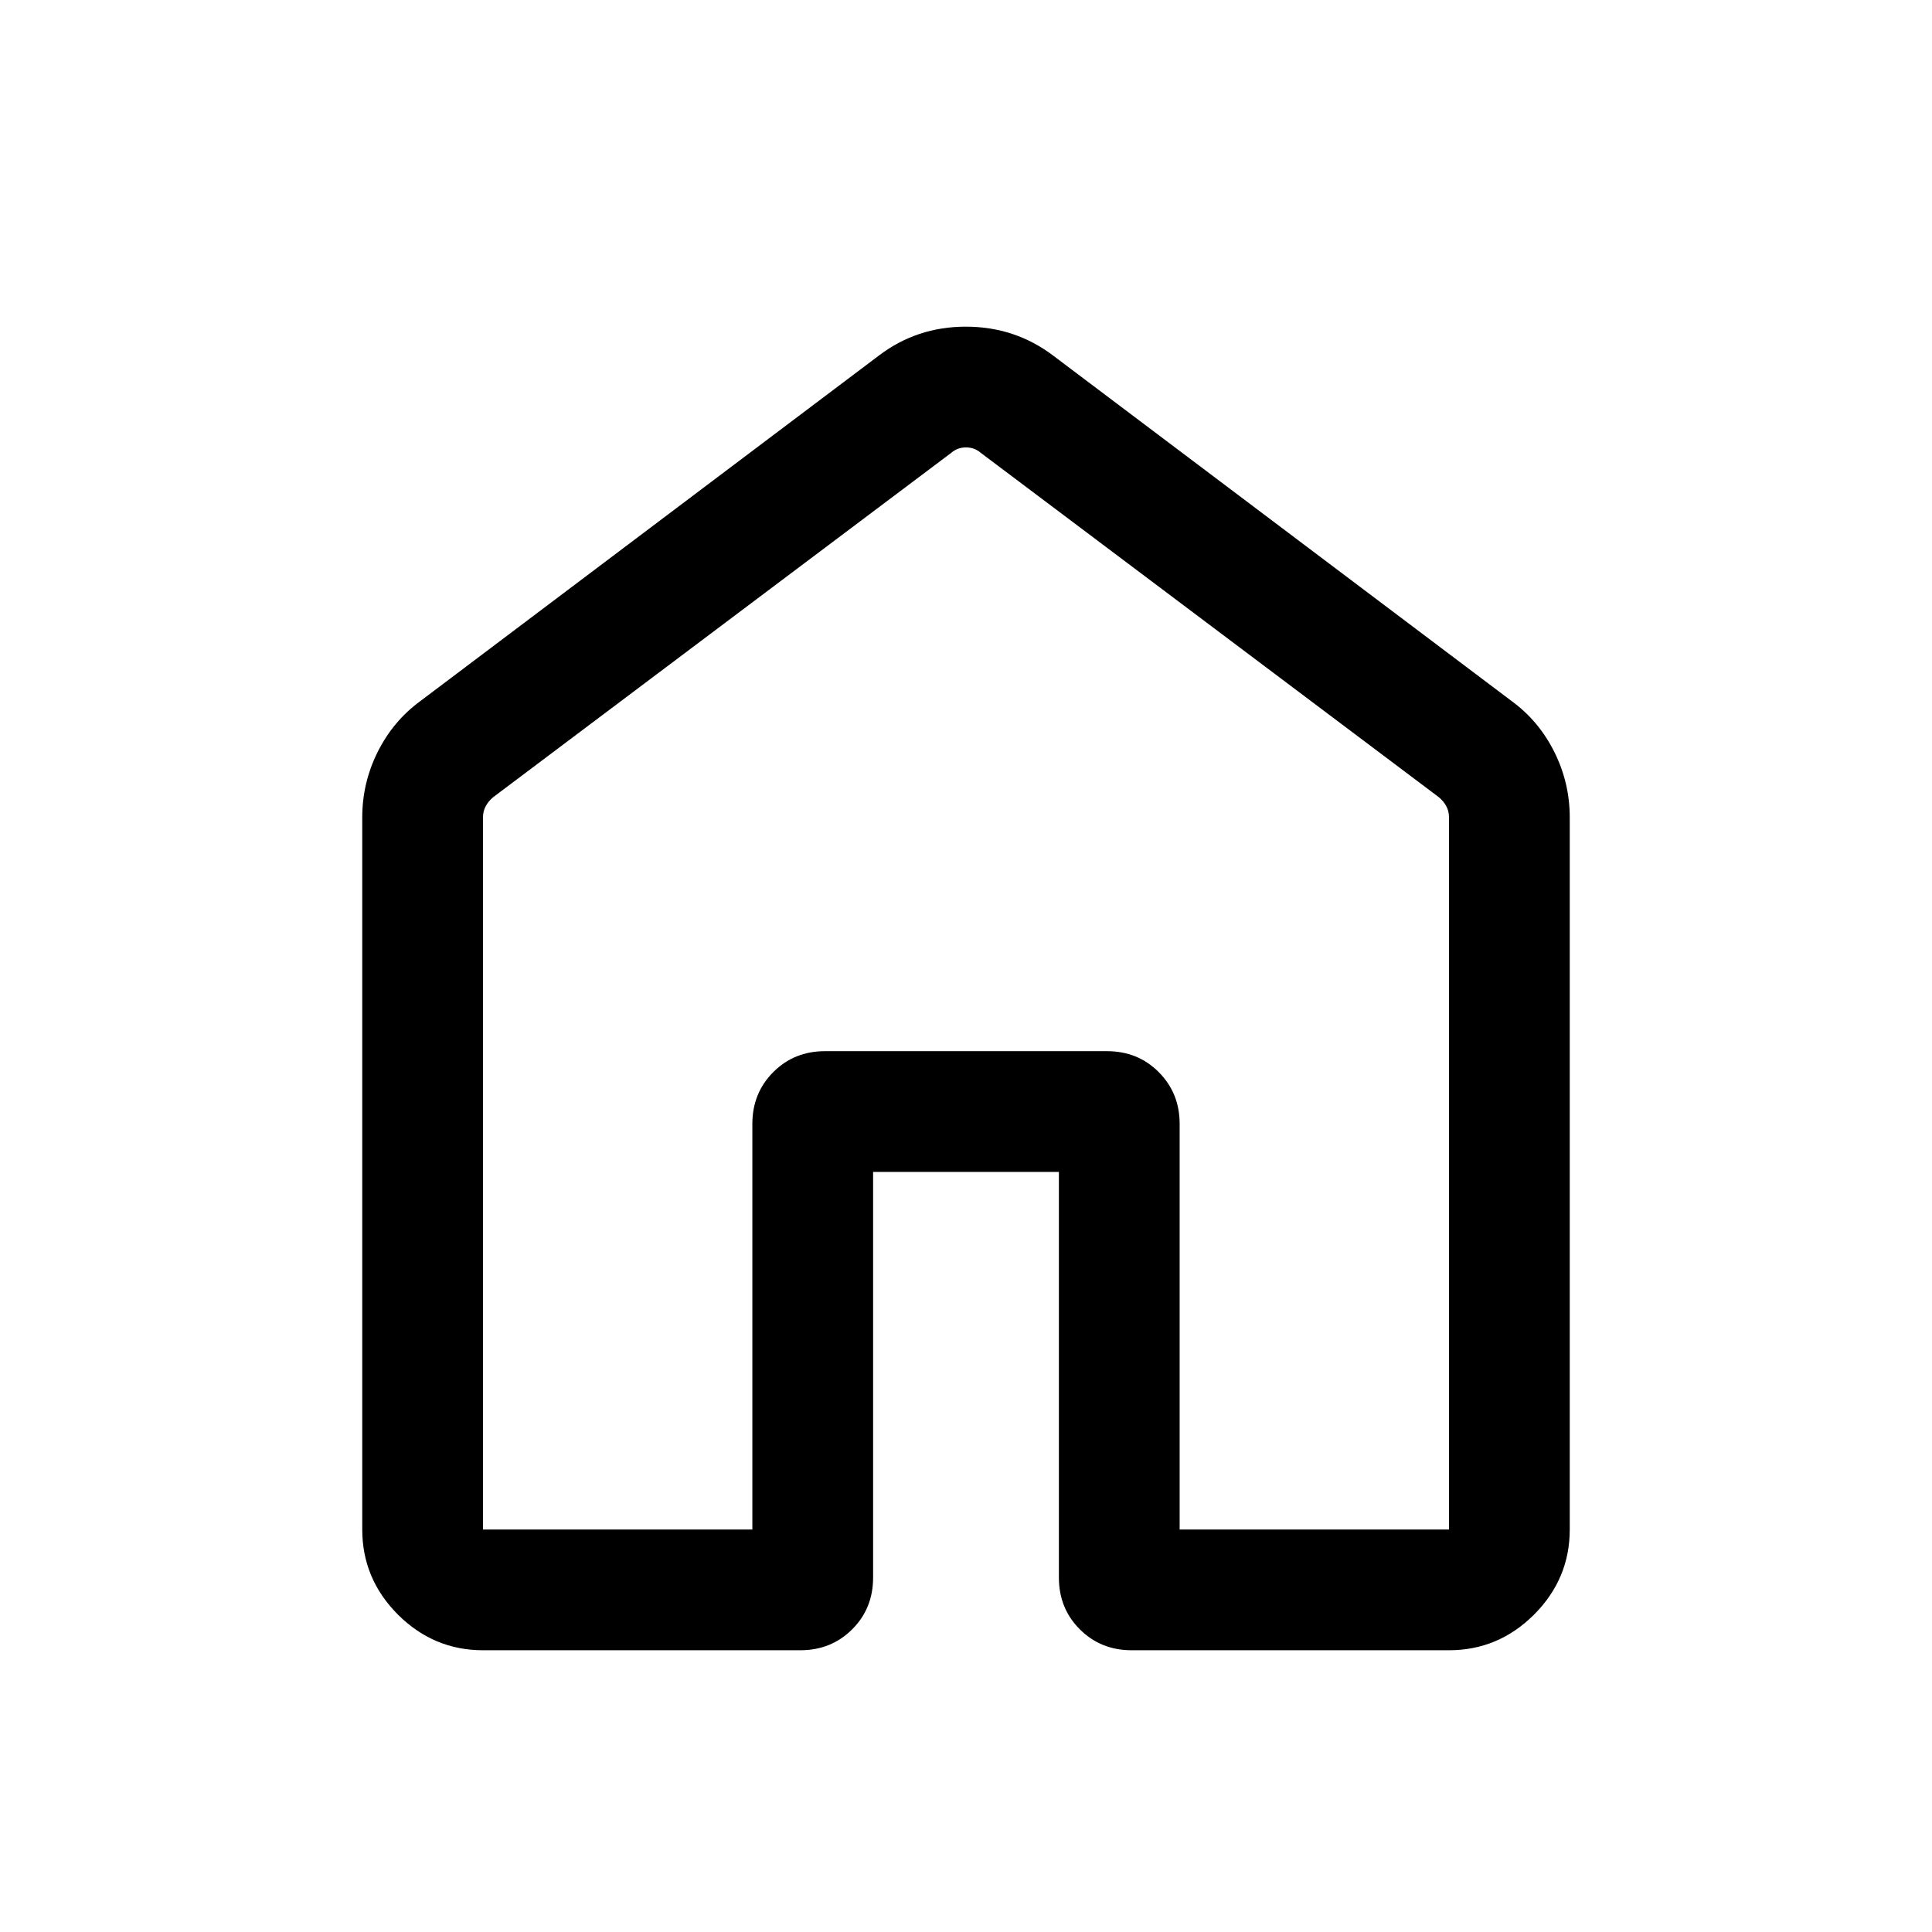
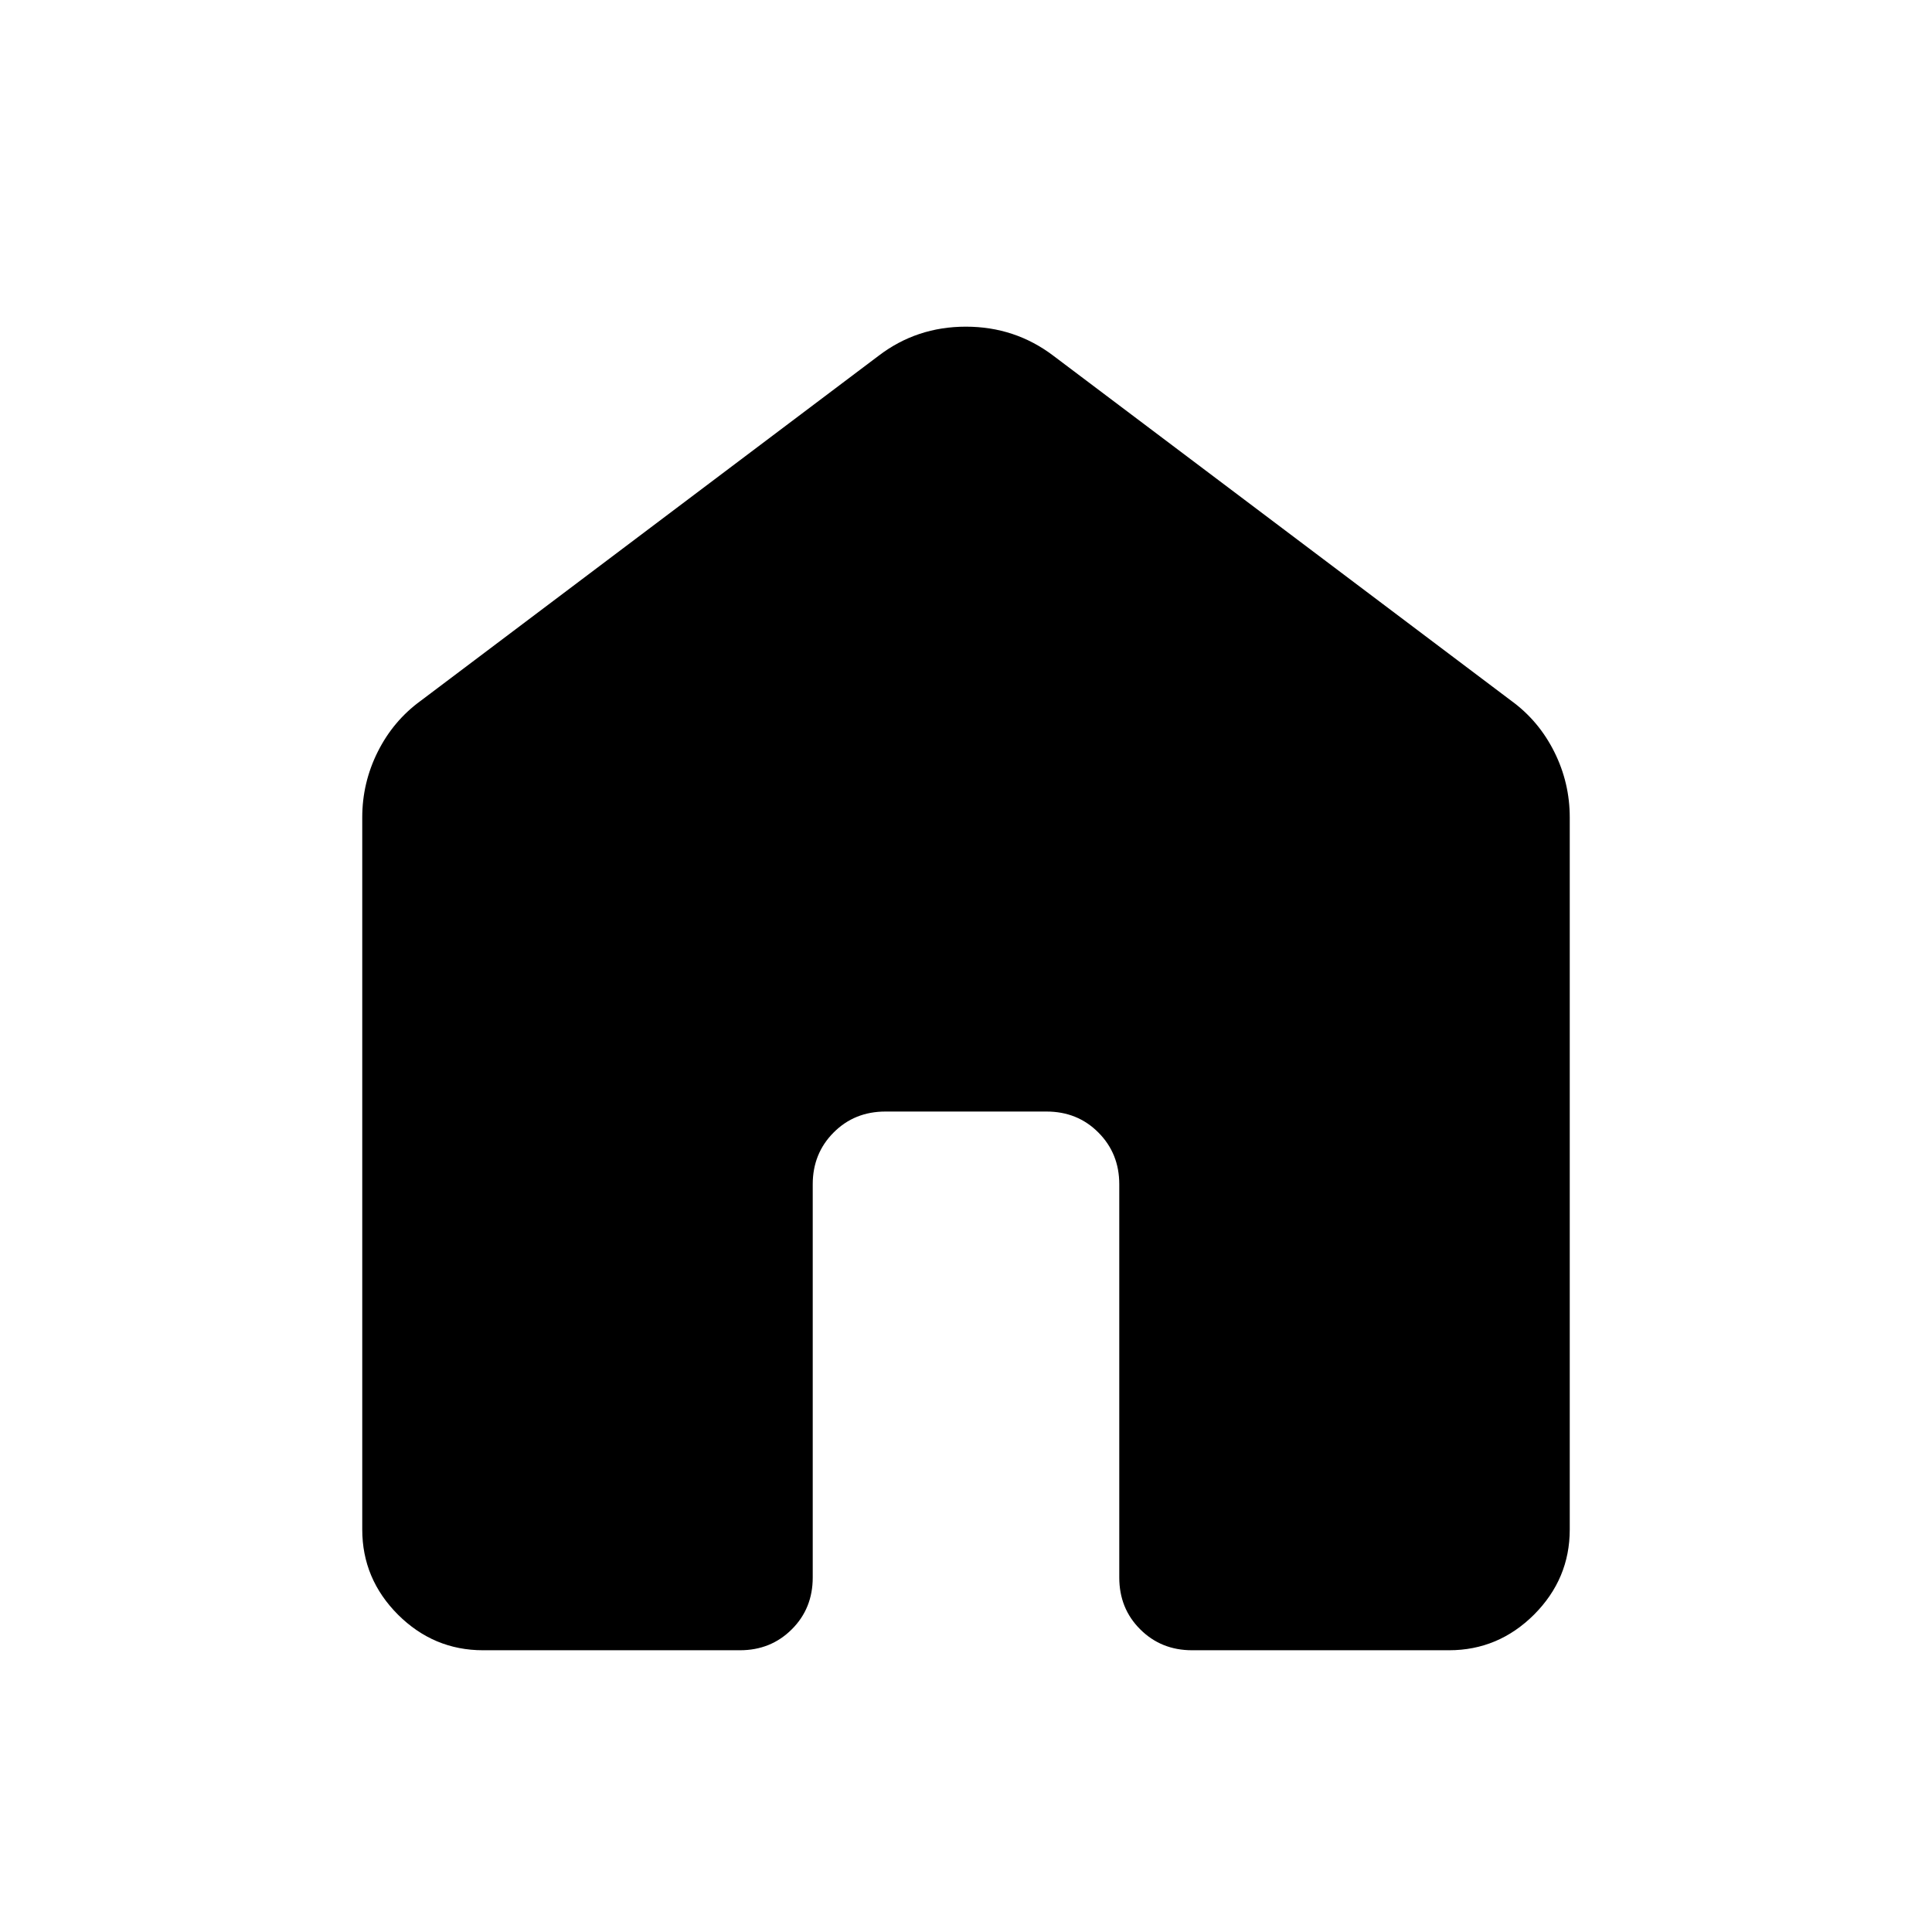
<svg xmlns="http://www.w3.org/2000/svg" width="24" height="24" viewBox="0 0 24 24" fill="none">
-   <mask id="mask0_452_7067" style="mask-type:alpha" maskUnits="userSpaceOnUse" x="0" y="0" width="24" height="24">
+   <mask id="mask0_452_8182" style="mask-type:alpha" maskUnits="userSpaceOnUse" x="0" y="0" width="24" height="24">
    <rect width="24" height="24" fill="#D9D9D9" />
  </mask>
-   <g mask="url(#mask0_452_7067)">
-     <path d="M6 19H9.346V13.961C9.346 13.706 9.433 13.491 9.606 13.318C9.779 13.144 9.994 13.058 10.25 13.058H13.75C14.006 13.058 14.221 13.144 14.394 13.318C14.567 13.491 14.654 13.706 14.654 13.961V19H18V10.154C18 10.103 17.989 10.056 17.966 10.014C17.944 9.973 17.913 9.936 17.875 9.904L12.183 5.625C12.131 5.58 12.07 5.558 12 5.558C11.93 5.558 11.869 5.58 11.817 5.625L6.125 9.904C6.087 9.936 6.056 9.973 6.034 10.014C6.011 10.056 6 10.103 6 10.154V19ZM4.5 19V10.154C4.5 9.868 4.564 9.596 4.692 9.34C4.82 9.084 4.997 8.873 5.223 8.708L10.915 4.419C11.231 4.178 11.592 4.058 11.998 4.058C12.405 4.058 12.767 4.178 13.085 4.419L18.777 8.708C19.003 8.873 19.18 9.084 19.308 9.34C19.436 9.596 19.5 9.868 19.5 10.154V19C19.5 19.409 19.352 19.761 19.057 20.057C18.761 20.352 18.409 20.5 18 20.5H14.058C13.802 20.5 13.587 20.413 13.414 20.24C13.24 20.067 13.154 19.852 13.154 19.596V14.558H10.846V19.596C10.846 19.852 10.76 20.067 10.586 20.24C10.413 20.413 10.198 20.5 9.942 20.5H6C5.591 20.5 5.239 20.352 4.943 20.057C4.648 19.761 4.5 19.409 4.5 19Z" fill="black" />
+   <g mask="url(#mask0_452_8182)">
+     <path d="M4.5 19V10.154C4.5 9.868 4.564 9.596 4.692 9.34C4.82 9.084 4.997 8.873 5.223 8.708L10.915 4.419C11.231 4.178 11.592 4.058 11.998 4.058C12.405 4.058 12.767 4.178 13.085 4.419L18.777 8.708C19.003 8.873 19.18 9.084 19.308 9.34C19.436 9.596 19.5 9.868 19.5 10.154V19C19.5 19.409 19.352 19.761 19.057 20.057C18.761 20.352 18.409 20.5 18 20.5H14.808C14.552 20.5 14.337 20.413 14.164 20.24C13.99 20.067 13.904 19.852 13.904 19.596V14.711C13.904 14.456 13.817 14.241 13.644 14.068C13.471 13.894 13.256 13.808 13 13.808H11C10.744 13.808 10.529 13.894 10.356 14.068C10.183 14.241 10.096 14.456 10.096 14.711V19.596C10.096 19.852 10.01 20.067 9.836 20.24C9.663 20.413 9.448 20.5 9.192 20.5H6C5.591 20.5 5.239 20.352 4.943 20.057C4.648 19.761 4.5 19.409 4.5 19Z" fill="black" />
  </g>
</svg>
